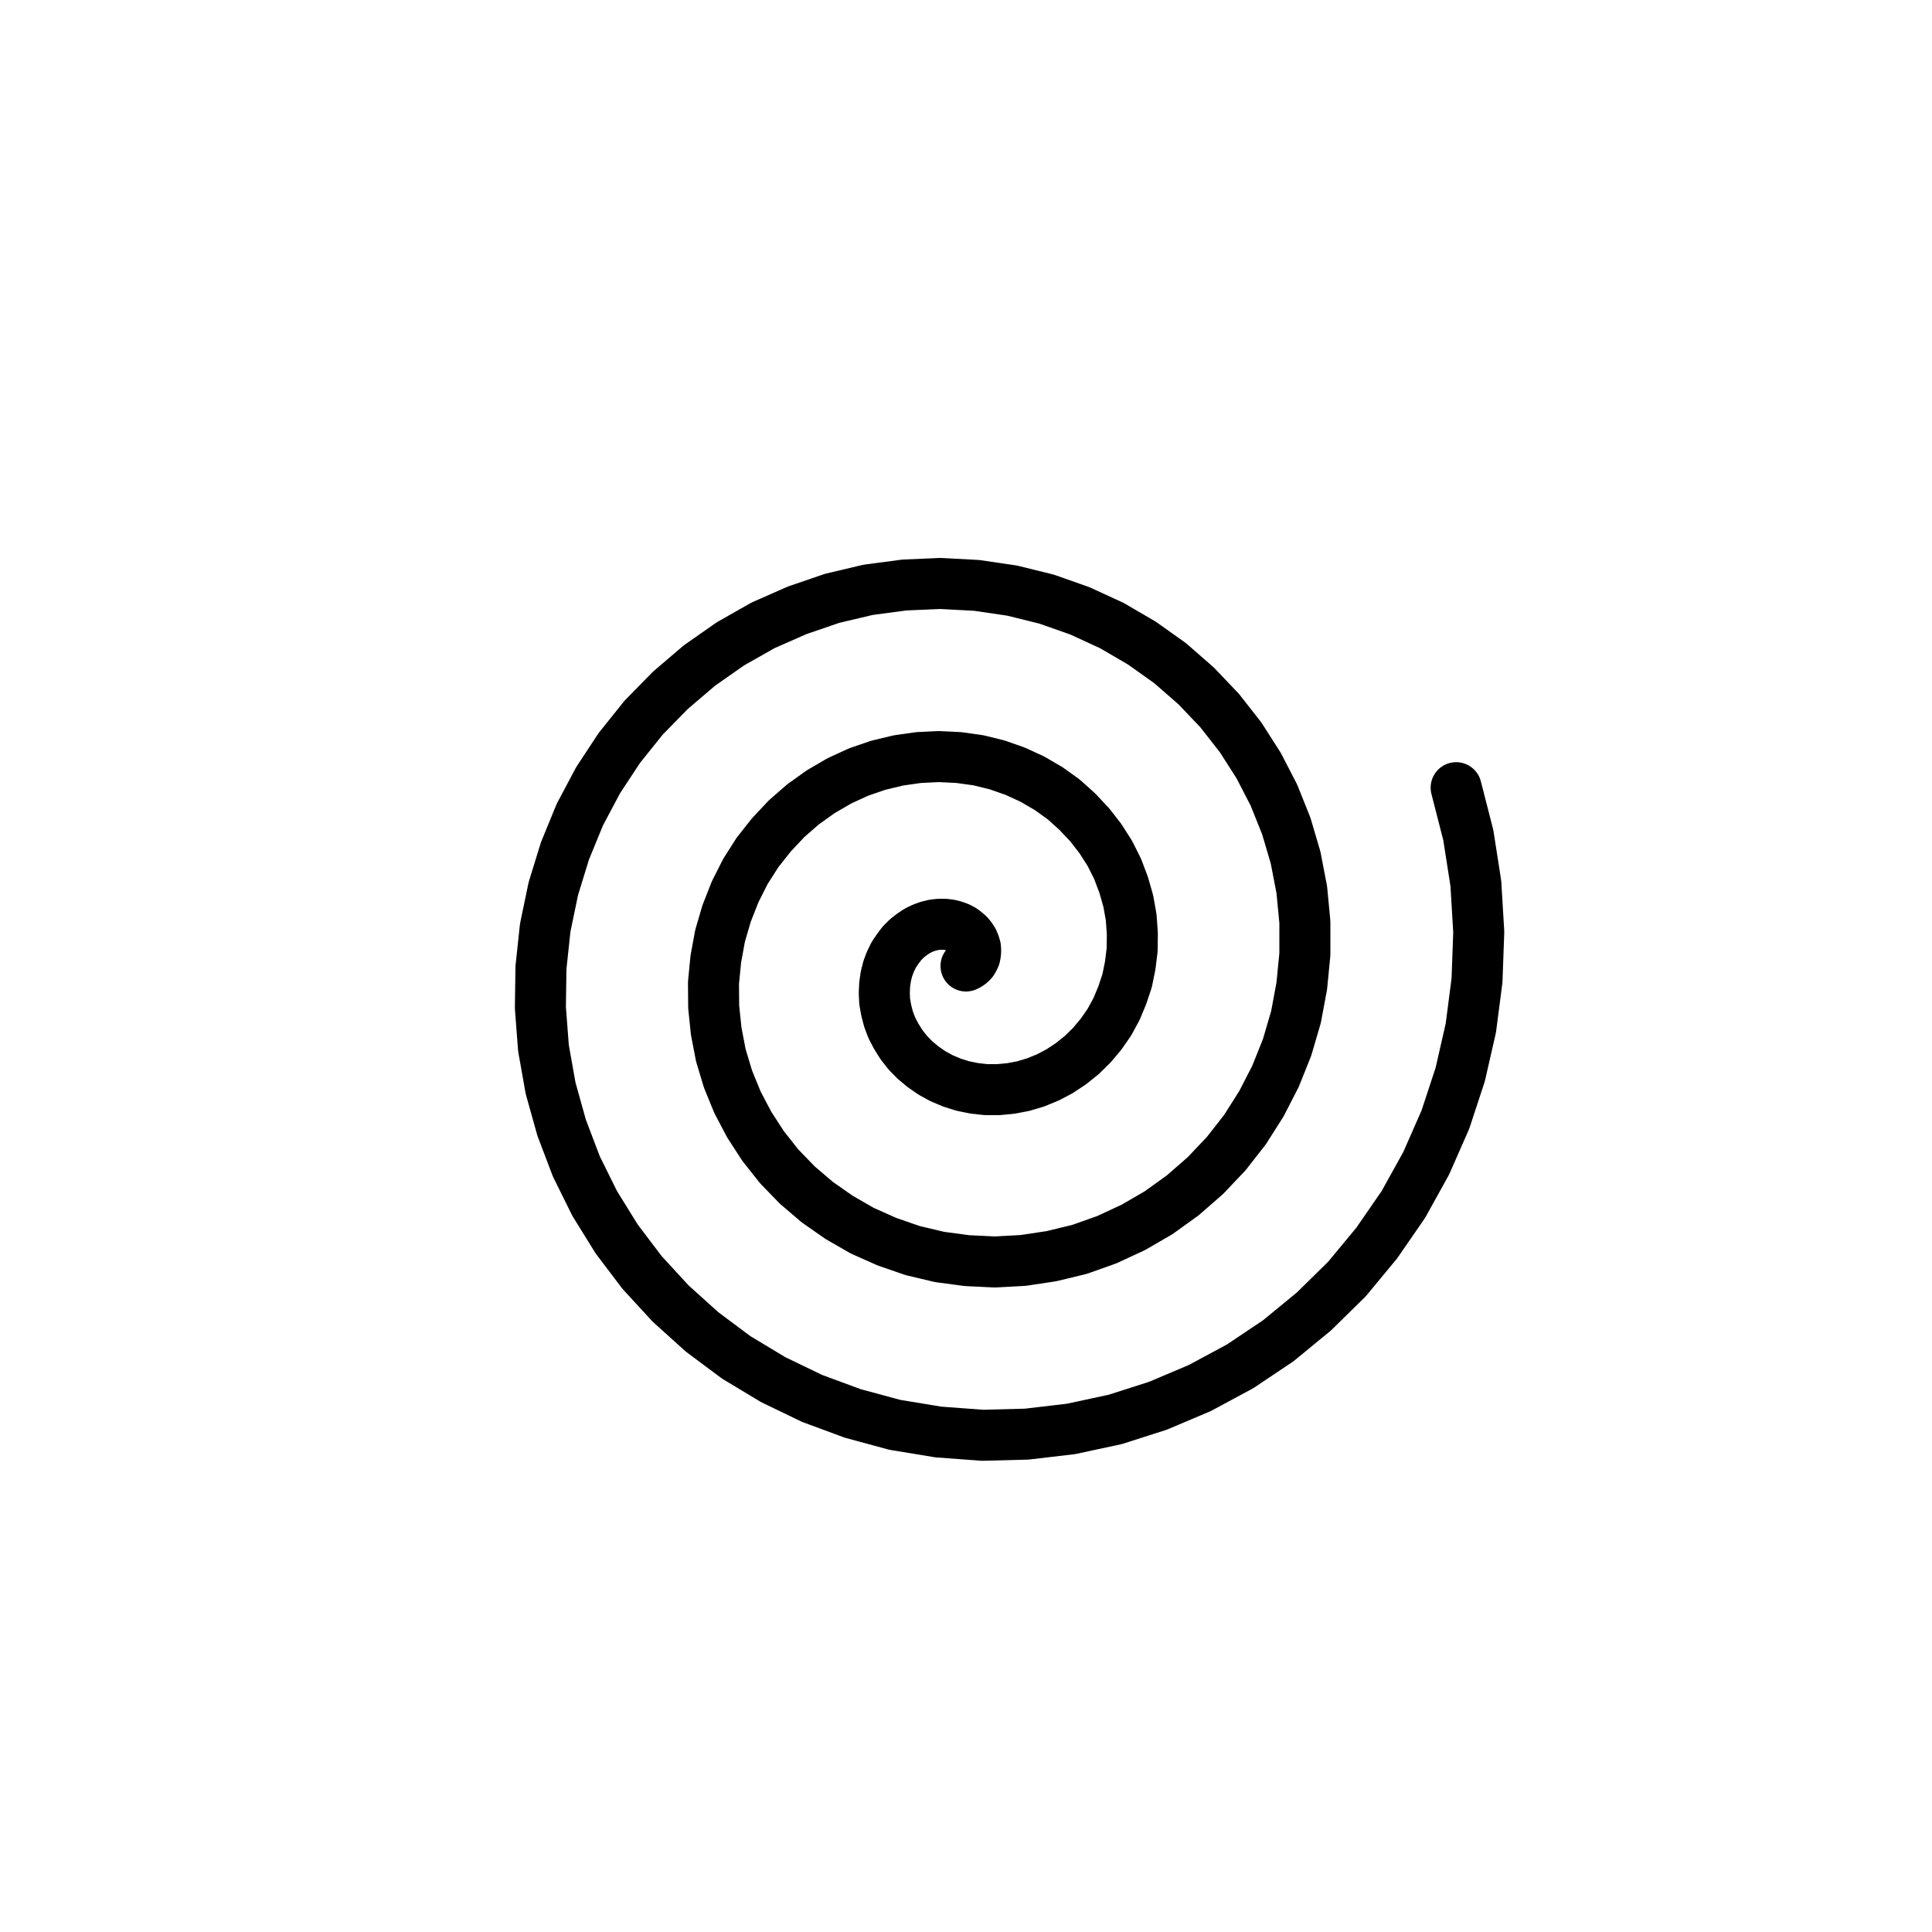
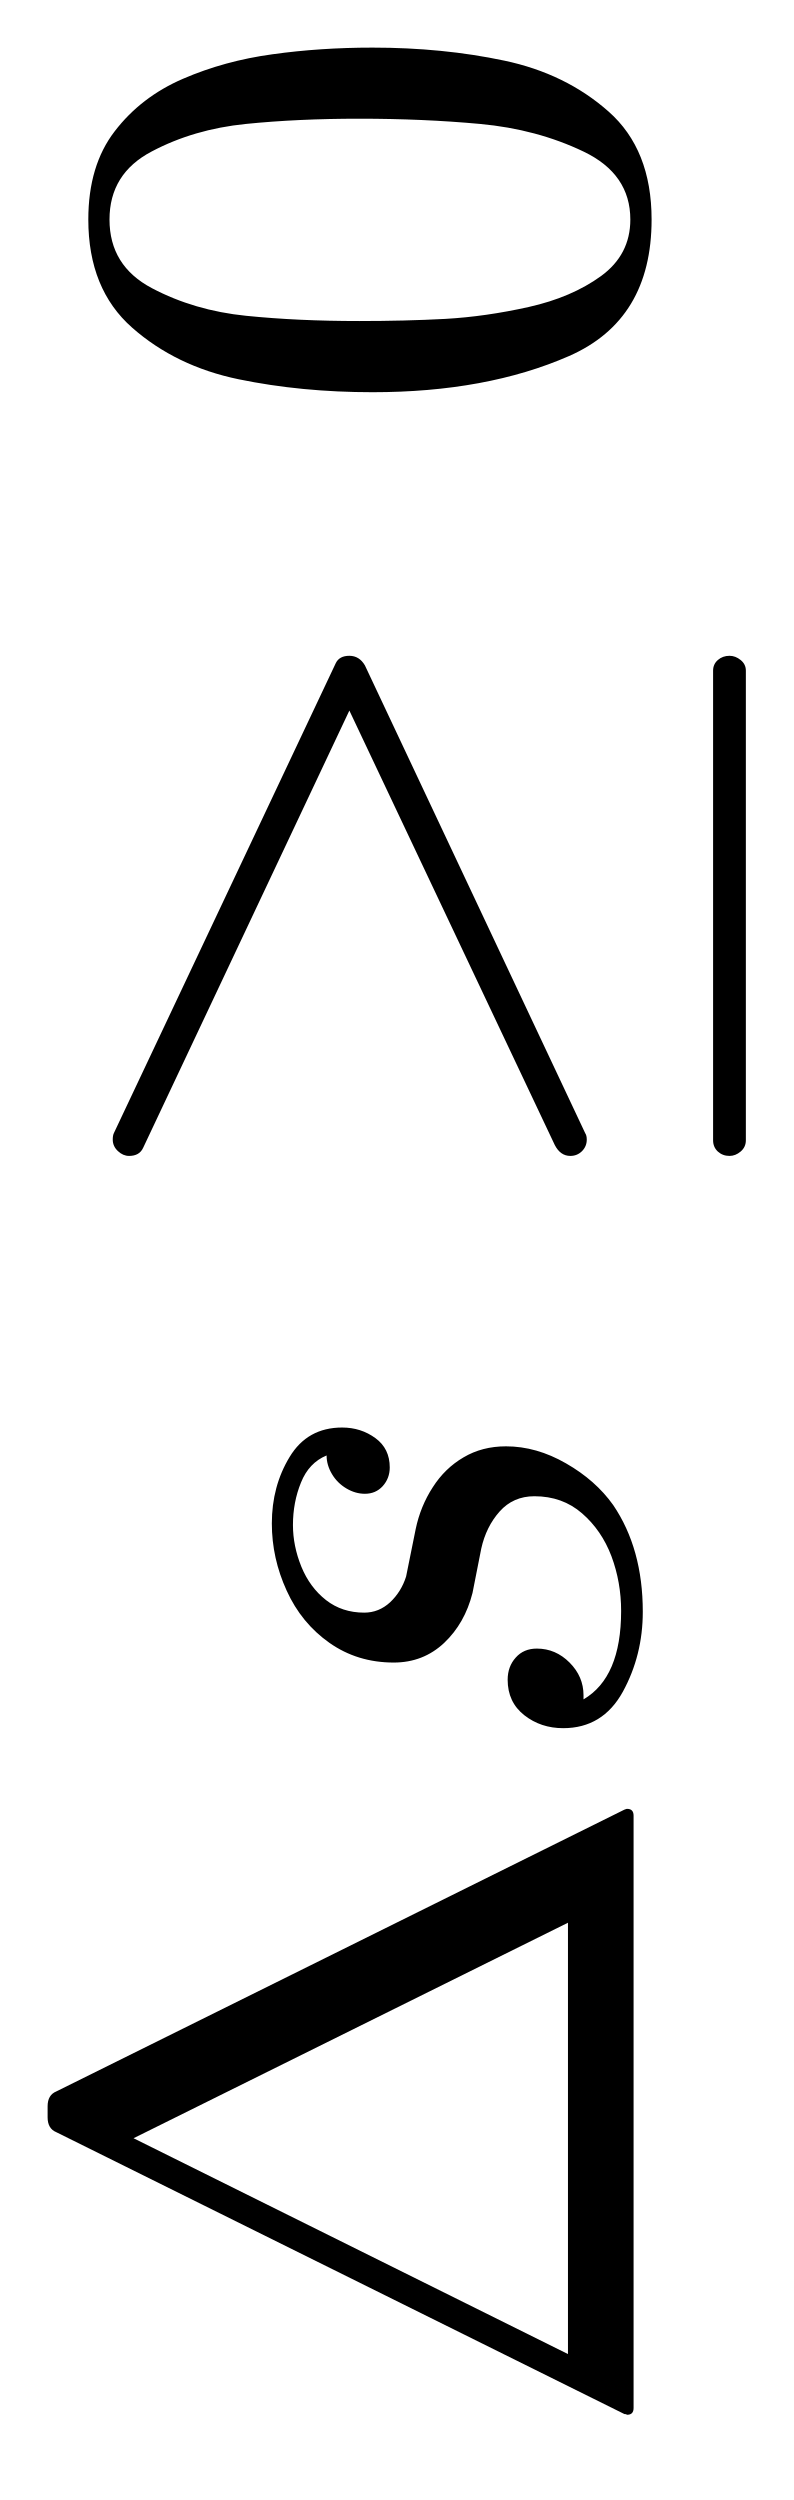
- <svg xmlns="http://www.w3.org/2000/svg" viewBox="0 0 100 100">
-   <path d="M 50.00 50.00 L 50.12 49.94 L 50.23 49.86 L 50.33 49.76 L 50.40 49.64 L 50.46 49.51 L 50.49 49.36 L 50.50 49.20 L 50.49 49.04 L 50.44 48.87 L 50.37 48.70 L 50.27 48.54 L 50.15 48.39 L 49.99 48.25 L 49.82 48.12 L 49.61 48.01 L 49.39 47.93 L 49.15 47.87 L 48.89 47.84 L 48.62 47.84 L 48.34 47.87 L 48.05 47.94 L 47.77 48.04 L 47.48 48.18 L 47.21 48.36 L 46.94 48.57 L 46.69 48.82 L 46.47 49.11 L 46.26 49.42 L 46.09 49.77 L 45.95 50.14 L 45.85 50.54 L 45.79 50.96 L 45.77 51.39 L 45.79 51.84 L 45.87 52.29 L 45.99 52.75 L 46.16 53.20 L 46.39 53.64 L 46.66 54.07 L 46.98 54.48 L 47.35 54.86 L 47.77 55.21 L 48.23 55.53 L 48.72 55.80 L 49.26 56.03 L 49.83 56.21 L 50.42 56.33 L 51.04 56.40 L 51.67 56.40 L 52.31 56.34 L 52.95 56.22 L 53.59 56.03 L 54.23 55.77 L 54.84 55.45 L 55.43 55.06 L 55.99 54.61 L 56.51 54.10 L 56.99 53.53 L 57.42 52.91 L 57.79 52.23 L 58.09 51.51 L 58.34 50.76 L 58.50 49.97 L 58.60 49.16 L 58.61 48.33 L 58.55 47.48 L 58.40 46.64 L 58.16 45.80 L 57.85 44.98 L 57.45 44.18 L 56.96 43.41 L 56.40 42.69 L 55.76 42.01 L 55.06 41.38 L 54.28 40.82 L 53.44 40.33 L 52.55 39.92 L 51.61 39.59 L 50.63 39.35 L 49.62 39.21 L 48.59 39.16 L 47.55 39.21 L 46.50 39.36 L 45.46 39.61 L 44.44 39.96 L 43.44 40.42 L 42.48 40.98 L 41.57 41.63 L 40.72 42.37 L 39.93 43.21 L 39.21 44.12 L 38.58 45.11 L 38.05 46.16 L 37.61 47.28 L 37.27 48.44 L 37.05 49.64 L 36.93 50.87 L 36.94 52.12 L 37.07 53.37 L 37.31 54.62 L 37.68 55.85 L 38.17 57.05 L 38.78 58.21 L 39.50 59.32 L 40.33 60.37 L 41.27 61.34 L 42.30 62.22 L 43.43 63.01 L 44.63 63.70 L 45.91 64.27 L 47.24 64.73 L 48.63 65.06 L 50.05 65.25 L 51.50 65.32 L 52.96 65.24 L 54.42 65.02 L 55.87 64.67 L 57.28 64.17 L 58.66 63.53 L 59.97 62.77 L 61.22 61.87 L 62.39 60.85 L 63.47 59.71 L 64.44 58.47 L 65.29 57.13 L 66.02 55.71 L 66.62 54.21 L 67.08 52.64 L 67.38 51.03 L 67.54 49.39 L 67.54 47.72 L 67.38 46.05 L 67.06 44.39 L 66.58 42.76 L 65.94 41.16 L 65.15 39.63 L 64.21 38.16 L 63.13 36.78 L 61.91 35.50 L 60.57 34.33 L 59.11 33.29 L 57.55 32.38 L 55.90 31.62 L 54.17 31.01 L 52.39 30.57 L 50.55 30.30 L 48.68 30.20 L 46.81 30.28 L 44.93 30.53 L 43.07 30.97 L 41.26 31.59 L 39.49 32.37 L 37.80 33.33 L 36.20 34.45 L 34.70 35.73 L 33.31 37.15 L 32.06 38.71 L 30.96 40.38 L 30.01 42.17 L 29.24 44.05 L 28.64 46.00 L 28.22 48.02 L 28.00 50.08 L 27.97 52.16 L 28.13 54.25 L 28.50 56.33 L 29.07 58.37 L 29.83 60.37 L 30.78 62.29 L 31.92 64.13 L 33.23 65.86 L 34.71 67.47 L 36.34 68.94 L 38.11 70.26 L 40.02 71.41 L 42.03 72.38 L 44.14 73.16 L 46.32 73.75 L 48.57 74.12 L 50.85 74.29 L 53.15 74.23 L 55.44 73.96 L 57.72 73.47 L 59.94 72.76 L 62.11 71.84 L 64.19 70.72 L 66.16 69.40 L 68.01 67.88 L 69.72 66.20 L 71.26 64.34 L 72.64 62.34 L 73.82 60.21 L 74.81 57.96 L 75.58 55.62 L 76.13 53.21 L 76.45 50.74 L 76.54 48.24 L 76.39 45.73 L 76.00 43.23 L 75.37 40.77" fill="none" stroke="currentColor" stroke-width="2.64" stroke-linecap="round" stroke-linejoin="round" />
+ <svg xmlns="http://www.w3.org/2000/svg" viewBox="0 0 100 315.073">
+   <path d="M79.85 303.48Q79.85 304.33 79.04 304.33Q78.94 304.29 78.90 304.27Q78.83 304.24 78.69 304.24L7.10 268.72Q6.00 268.27 6.00 266.85L6.00 265.45Q6.00 264.03 7.10 263.58L78.69 228.07Q78.78 228.02 78.86 228.01Q78.94 227.97 79.04 227.97Q79.85 227.97 79.85 228.83L79.85 303.48ZM71.58 296.68L71.58 242.32L16.83 269.48L71.58 296.68ZM73.54 214.17Q78.28 211.40 78.28 203.03Q78.28 199.40 77.06 196.13Q75.82 192.86 73.35 190.72Q70.88 188.57 67.35 188.57Q64.68 188.57 62.97 190.49Q61.26 192.41 60.65 195.18L59.55 200.76Q58.58 204.59 55.97 207.06Q53.34 209.53 49.62 209.53Q45.04 209.53 41.51 207.04Q37.98 204.55 36.13 200.47Q34.26 196.39 34.26 192.00Q34.26 187.31 36.50 183.62Q38.74 179.91 43.12 179.91Q45.49 179.91 47.32 181.25Q49.12 182.57 49.12 184.94Q49.12 186.31 48.23 187.30Q47.35 188.26 45.99 188.26Q44.79 188.26 43.66 187.59Q42.51 186.91 41.84 185.78Q41.16 184.64 41.16 183.43Q38.93 184.35 37.93 186.85Q36.92 189.33 36.92 192.20Q36.92 194.83 37.98 197.45Q39.05 200.06 41.09 201.66Q43.12 203.24 45.90 203.24Q47.75 203.24 49.17 201.93Q50.57 200.61 51.18 198.69L52.39 192.70Q52.99 189.83 54.54 187.44Q56.07 185.04 58.42 183.67Q60.76 182.28 63.77 182.28Q67.61 182.28 71.34 184.43Q75.06 186.56 77.28 189.68Q81.01 195.18 81.01 203.13Q81.01 208.62 78.49 213.22Q75.96 217.80 70.98 217.80Q68.16 217.80 66.08 216.17Q63.98 214.52 63.98 211.70Q63.98 210.03 65.00 208.90Q66.00 207.77 67.66 207.77Q70.03 207.77 71.79 209.54Q73.54 211.30 73.54 213.65L73.54 214.17ZM94.00 143.71Q94.00 144.57 93.34 145.13Q92.69 145.68 91.94 145.68Q91.08 145.68 90.47 145.13Q89.87 144.57 89.87 143.71L89.87 84.52Q89.87 83.71 90.47 83.18Q91.08 82.65 91.94 82.65Q92.69 82.65 93.34 83.18Q94.00 83.71 94.00 84.52L94.00 143.71ZM71.88 145.68Q70.63 145.68 69.92 144.31L44.03 89.55L18.04 144.66Q17.57 145.68 16.27 145.68Q15.51 145.68 14.87 145.08Q14.21 144.47 14.21 143.62Q14.21 143.10 14.35 142.81L42.32 83.57Q42.77 82.65 44.03 82.65Q45.28 82.65 45.99 83.86L73.75 142.81Q73.95 143.10 73.95 143.62Q73.95 144.47 73.35 145.08Q72.74 145.68 71.88 145.68ZM82.12 27.67Q82.12 40.30 71.72 44.87Q61.31 49.43 46.95 49.43Q37.98 49.43 30.08 47.80Q22.17 46.16 16.66 41.30Q11.13 36.43 11.13 27.67Q11.13 20.86 14.46 16.54Q17.78 12.21 23.06 9.93Q28.31 7.66 34.34 6.84Q40.35 6.00 46.95 6.00Q55.81 6.00 63.55 7.64Q71.29 9.27 76.70 14.06Q82.12 18.85 82.12 27.67ZM79.44 27.67Q79.44 21.93 73.56 19.11Q67.66 16.28 60.50 15.62Q53.34 14.96 45.28 14.96Q37.53 14.96 30.99 15.62Q24.43 16.28 19.12 19.09Q13.80 21.88 13.80 27.67Q13.80 33.50 19.15 36.32Q24.49 39.14 31.02 39.80Q37.53 40.46 45.28 40.46Q51.02 40.46 56.12 40.19Q61.21 39.90 66.63 38.69Q72.04 37.48 75.75 34.79Q79.44 32.10 79.44 27.67Z" fill="currentColor" fill-rule="evenodd" />
</svg>
